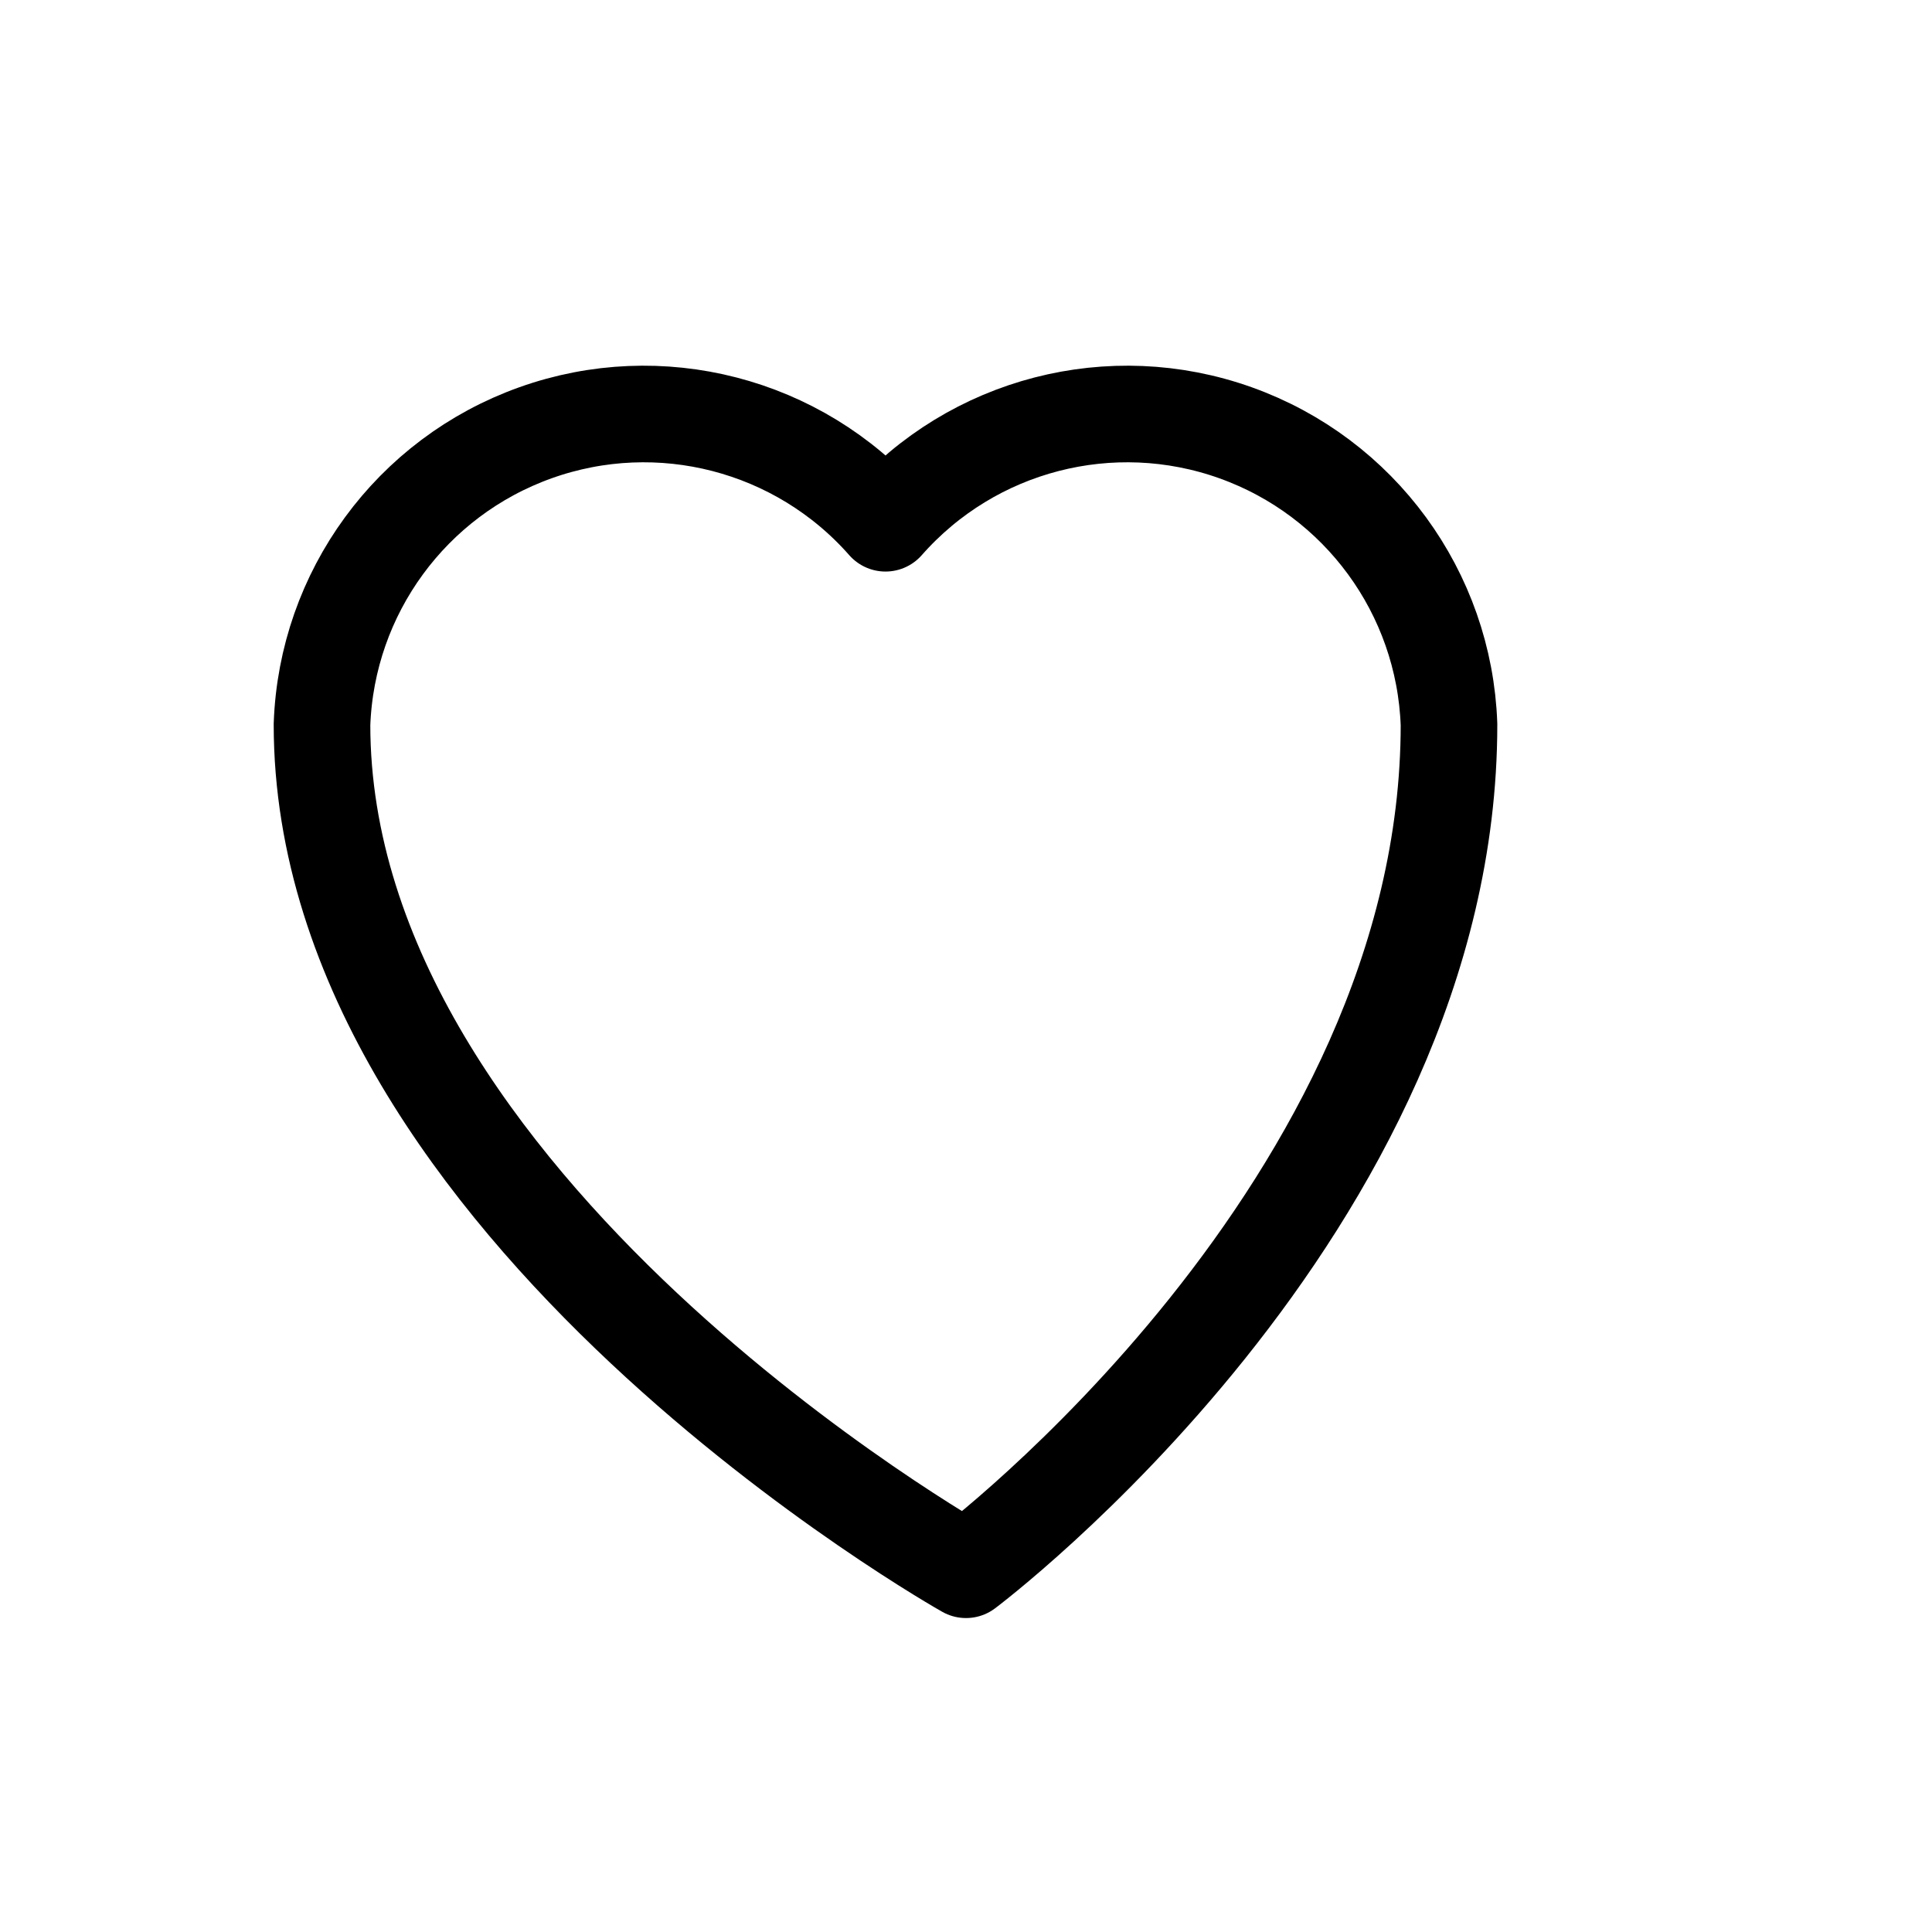
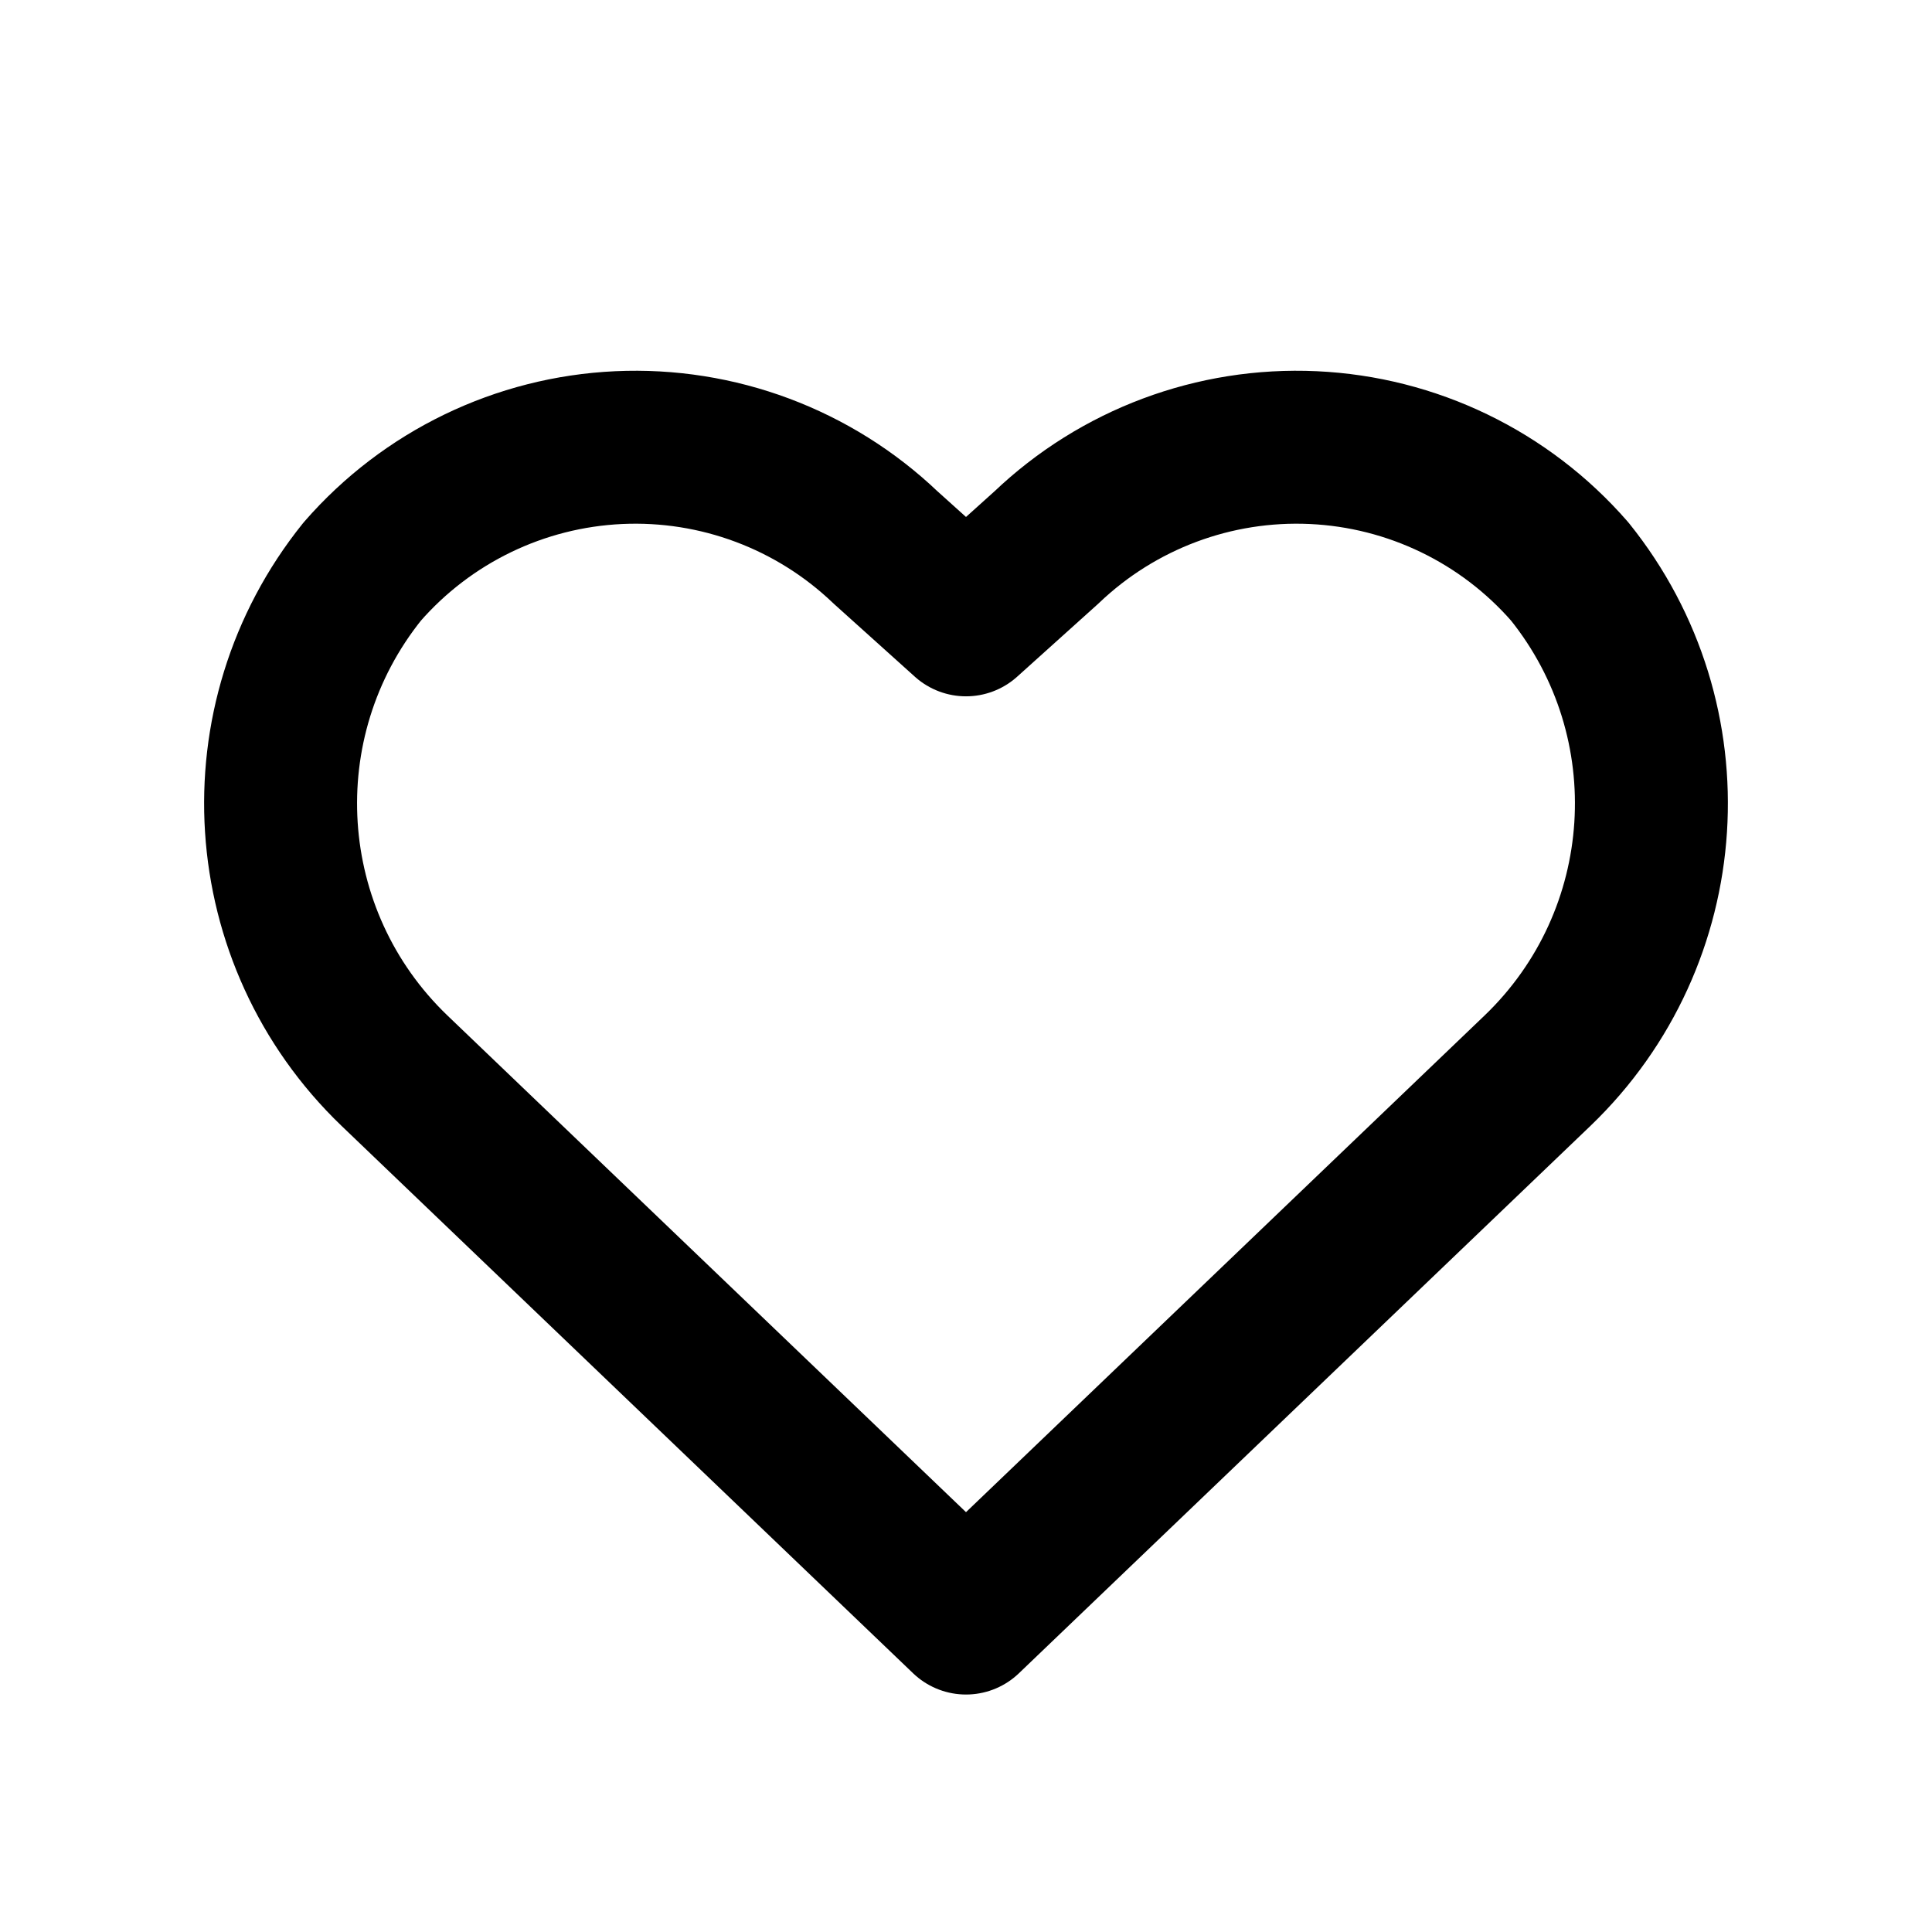
- <svg xmlns="http://www.w3.org/2000/svg" viewBox="0 0 48 48" fill="none" stroke="#000" stroke-width="2.4" stroke-linecap="round" stroke-linejoin="round" aria-hidden="true">
-   <path d="M24 39S8 30 8 18a8 8 0 0 1 14-5 8 8 0 0 1 14 5c0 12-12 21-12 21Z" />
+ <svg xmlns="http://www.w3.org/2000/svg" viewBox="0 0 24 24">
+   <path fill="none" stroke="#000" stroke-width="1.9" stroke-linecap="round" stroke-linejoin="round" d="M12 20.1 4.9 13.3a4.6 4.6 0 0 1-.4-6.2 4.5 4.5 0 0 1 6.5-.3l1 .9 1-.9a4.5 4.5 0 0 1 6.5.3 4.6 4.6 0 0 1-.4 6.2Z" />
</svg>
